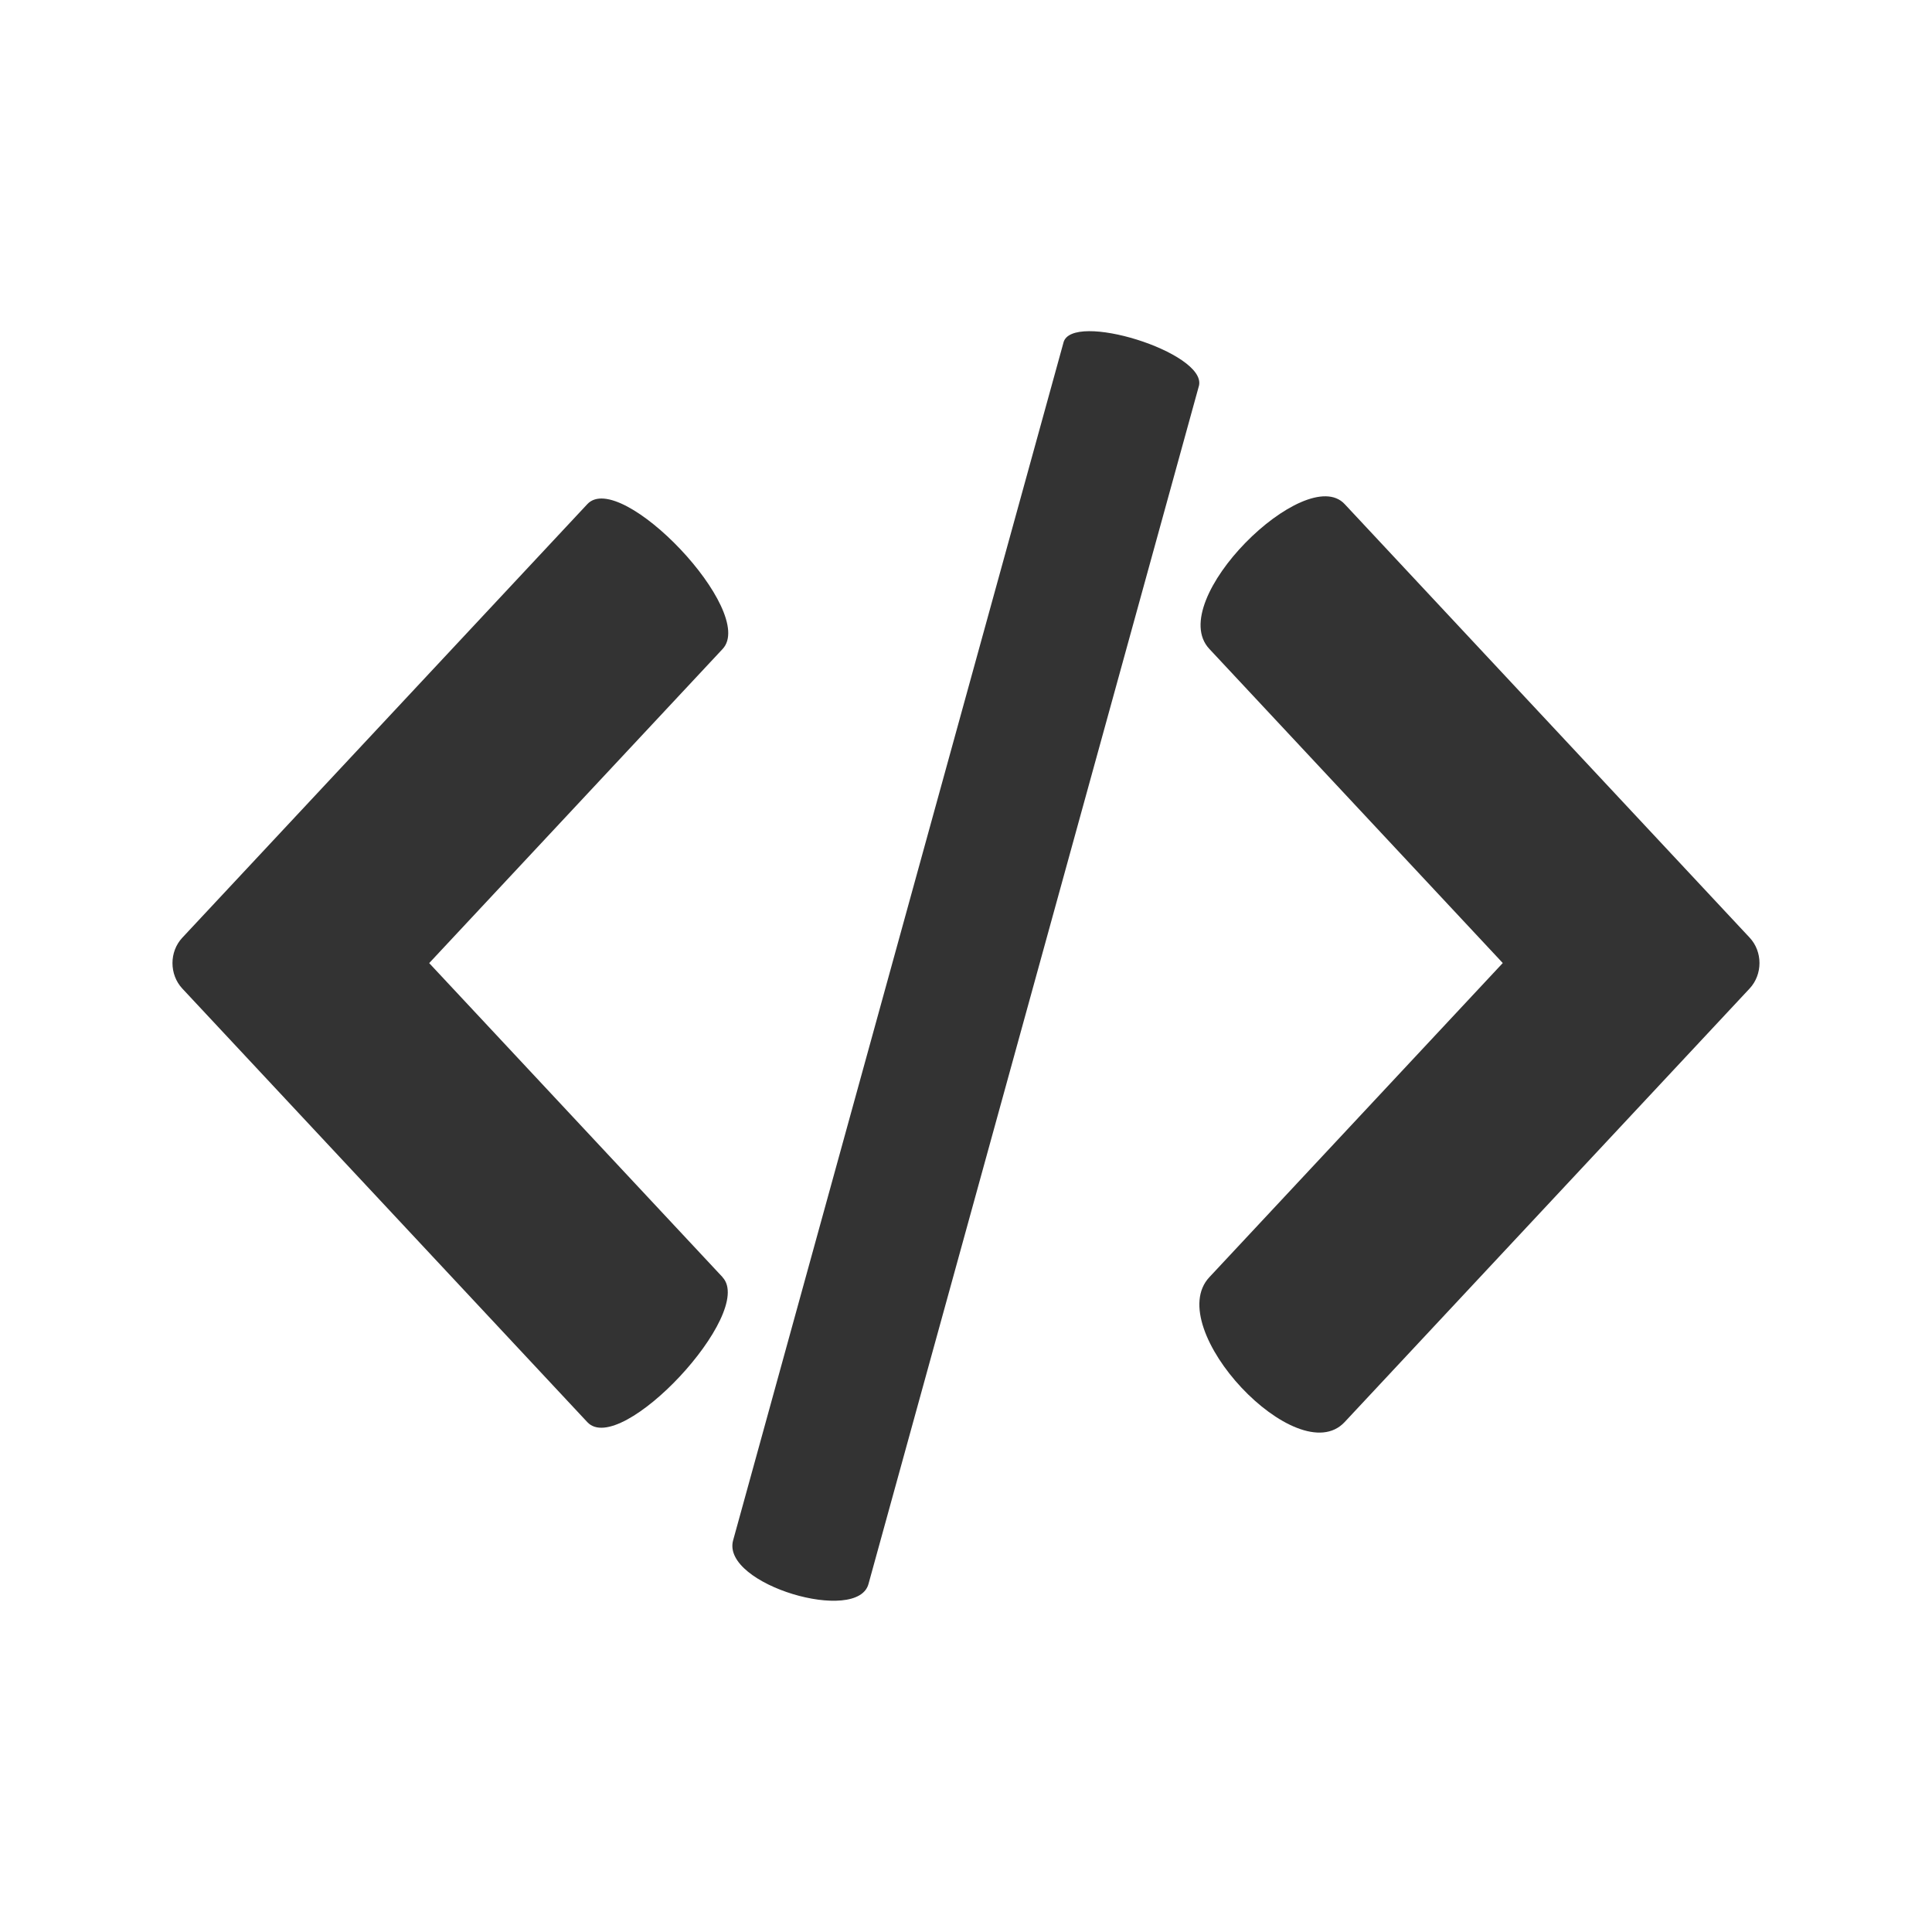
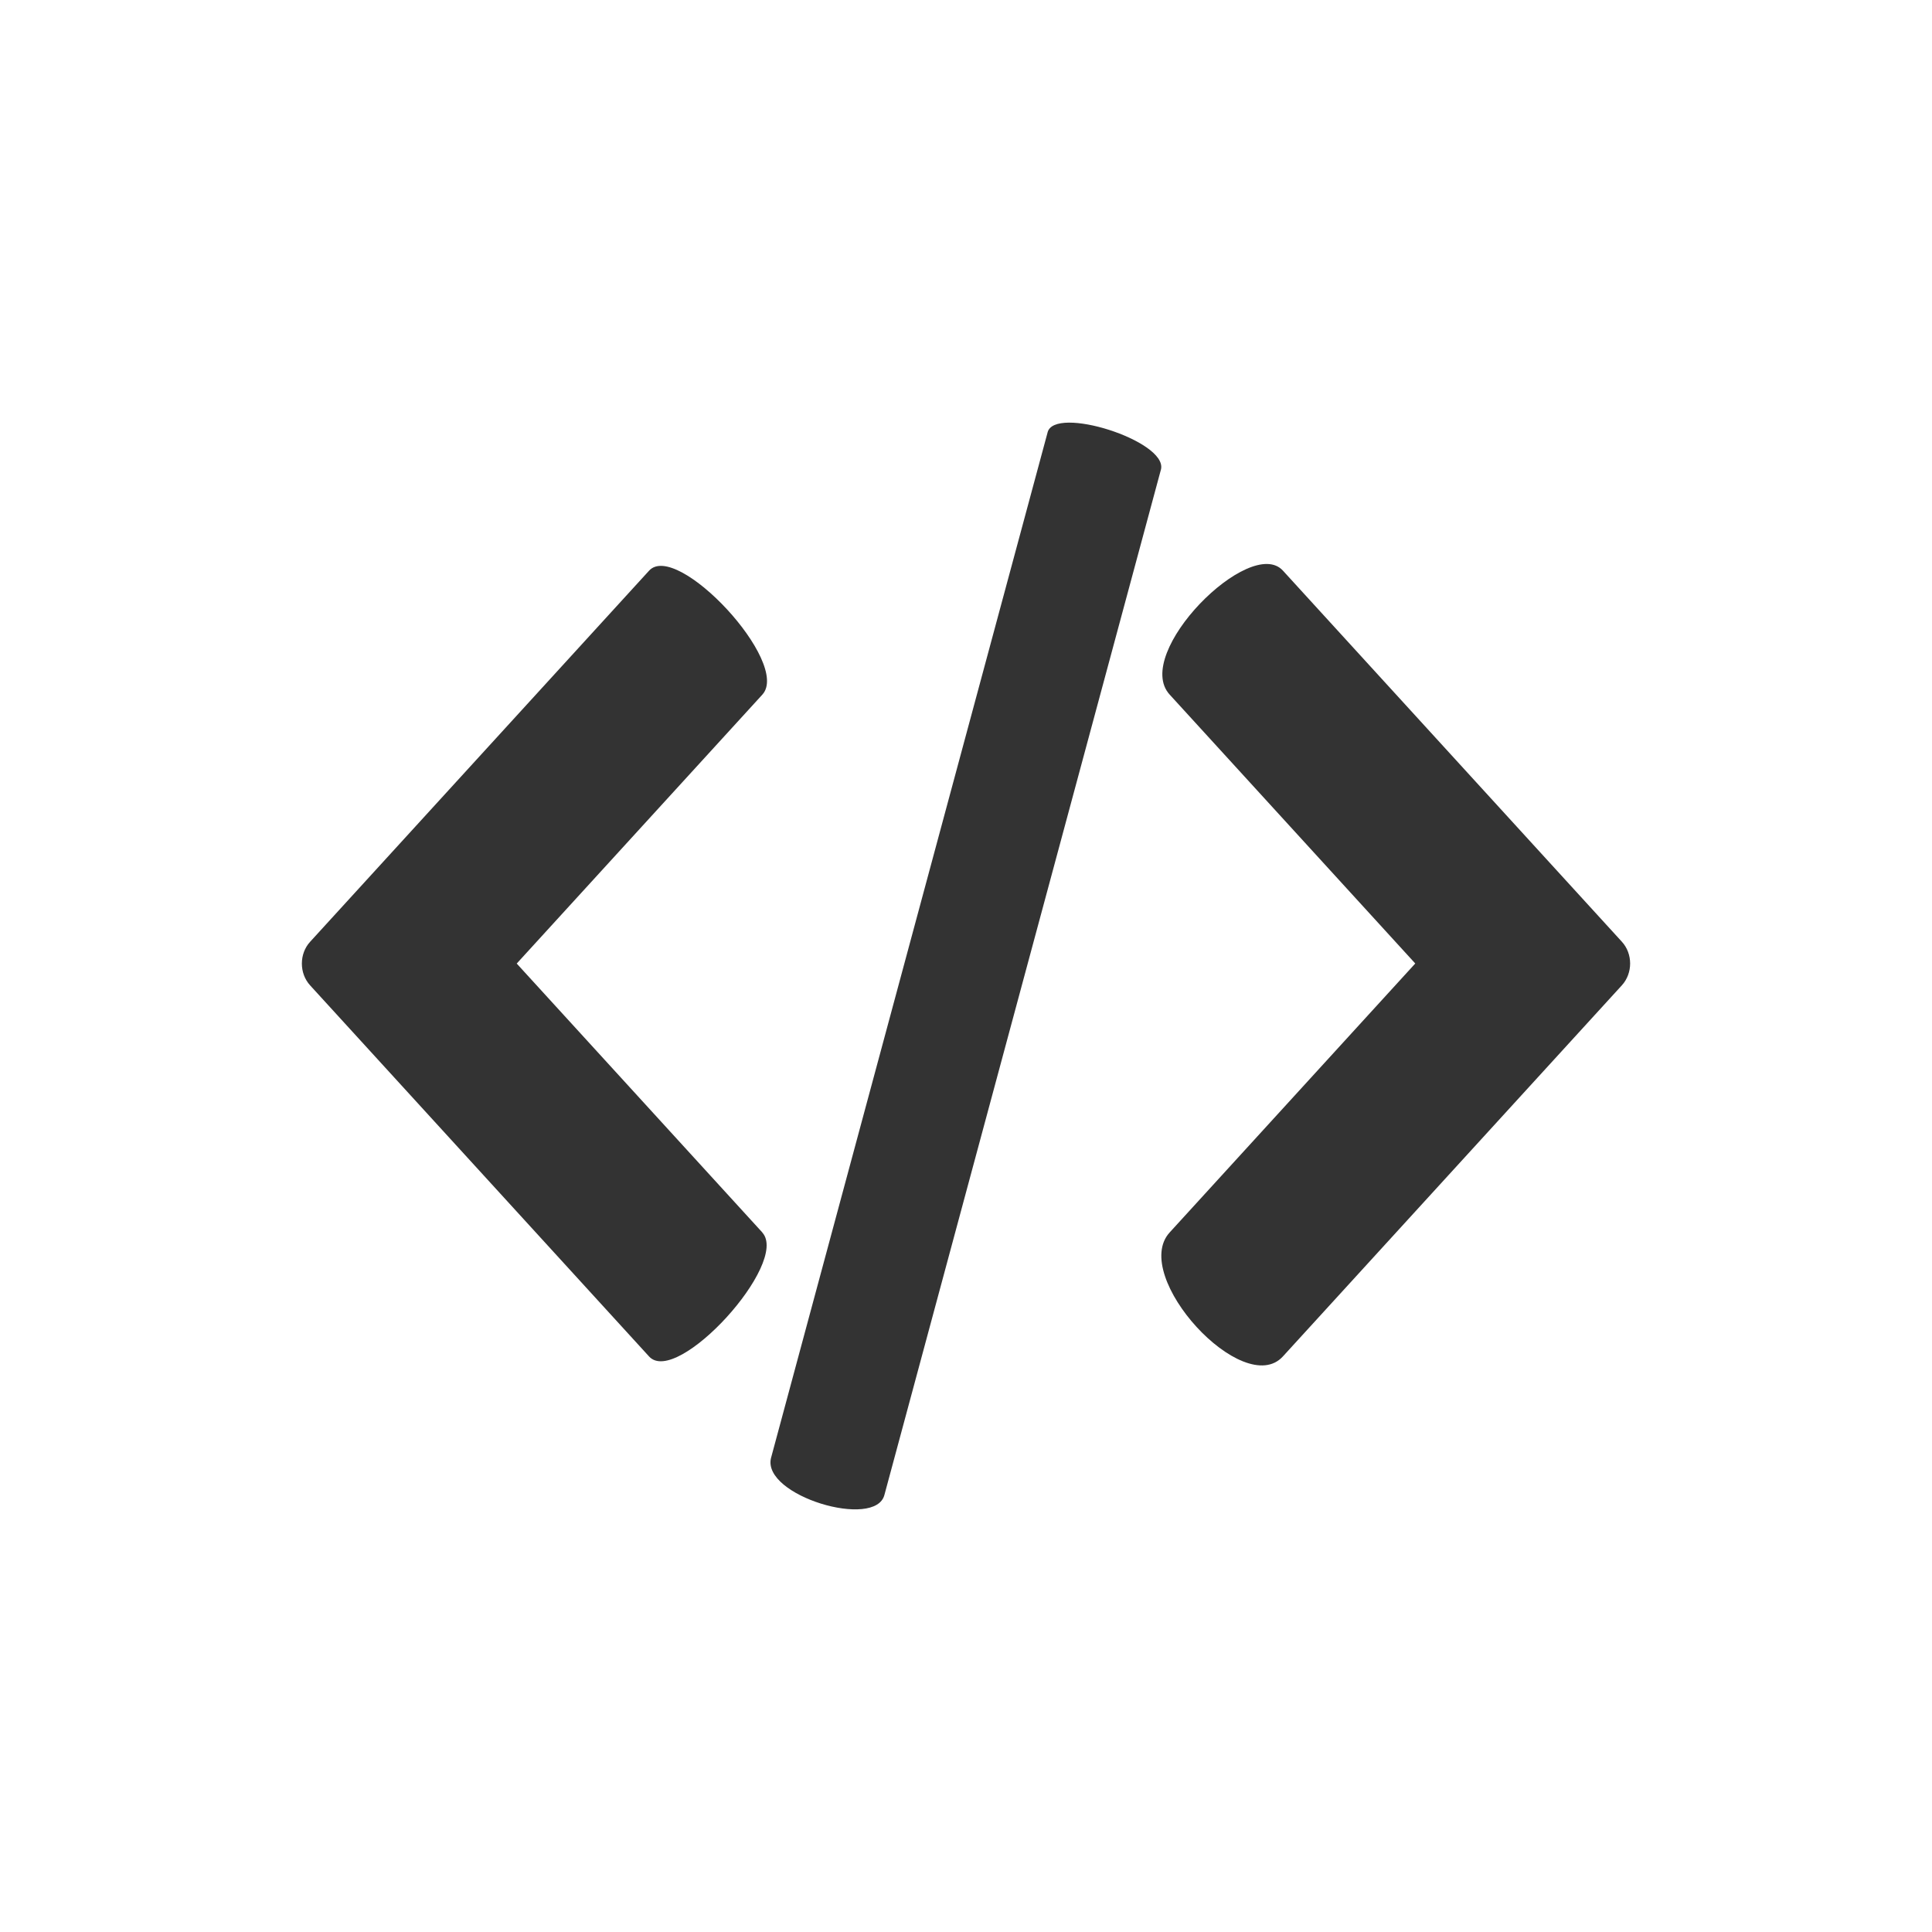
- <svg xmlns="http://www.w3.org/2000/svg" id="Capa_1" xml:space="preserve" height="28" viewBox="0 0 28 28" width="28" version="1.1" y="0px" x="0px">
-   <g id="g3" transform="translate(1.0992 -66.98)">
+ <svg xmlns="http://www.w3.org/2000/svg" id="Capa_1" xml:space="preserve" height="32" viewBox="0 0 32 32" width="32" version="1.1" y="0px" x="0px">
+   <g id="g3" transform="matrix(.95653 0 0 .97826 3.6602 -63.219)">
    <g id="g5" fill="#333">
      <path id="path7" d="m24.258 80.569-5.87-6.284c-0.565-0.605-2.613 1.401-1.961 2.099l4.253 4.553-4.253 4.554c-0.689 0.738 1.279 2.829 1.961 2.099l5.87-6.284c0.19-0.204 0.19-0.534 0-0.737z" />
      <path id="path9" d="m9.374 85.491-4.253-4.553 4.253-4.553c0.503-0.539-1.481-2.613-1.961-2.099l-5.87 6.284c-0.19 0.203-0.19 0.533 0 0.737l5.87 6.284c0.482 0.516 2.441-1.584 1.96-2.099z" />
      <path id="path11" d="m14.313 71.947-4.789 17.363c-0.16 0.638 1.816 1.215 1.965 0.621l4.789-17.364c0.103-0.481-1.849-1.085-1.965-0.621z" />
    </g>
  </g>
</svg>
